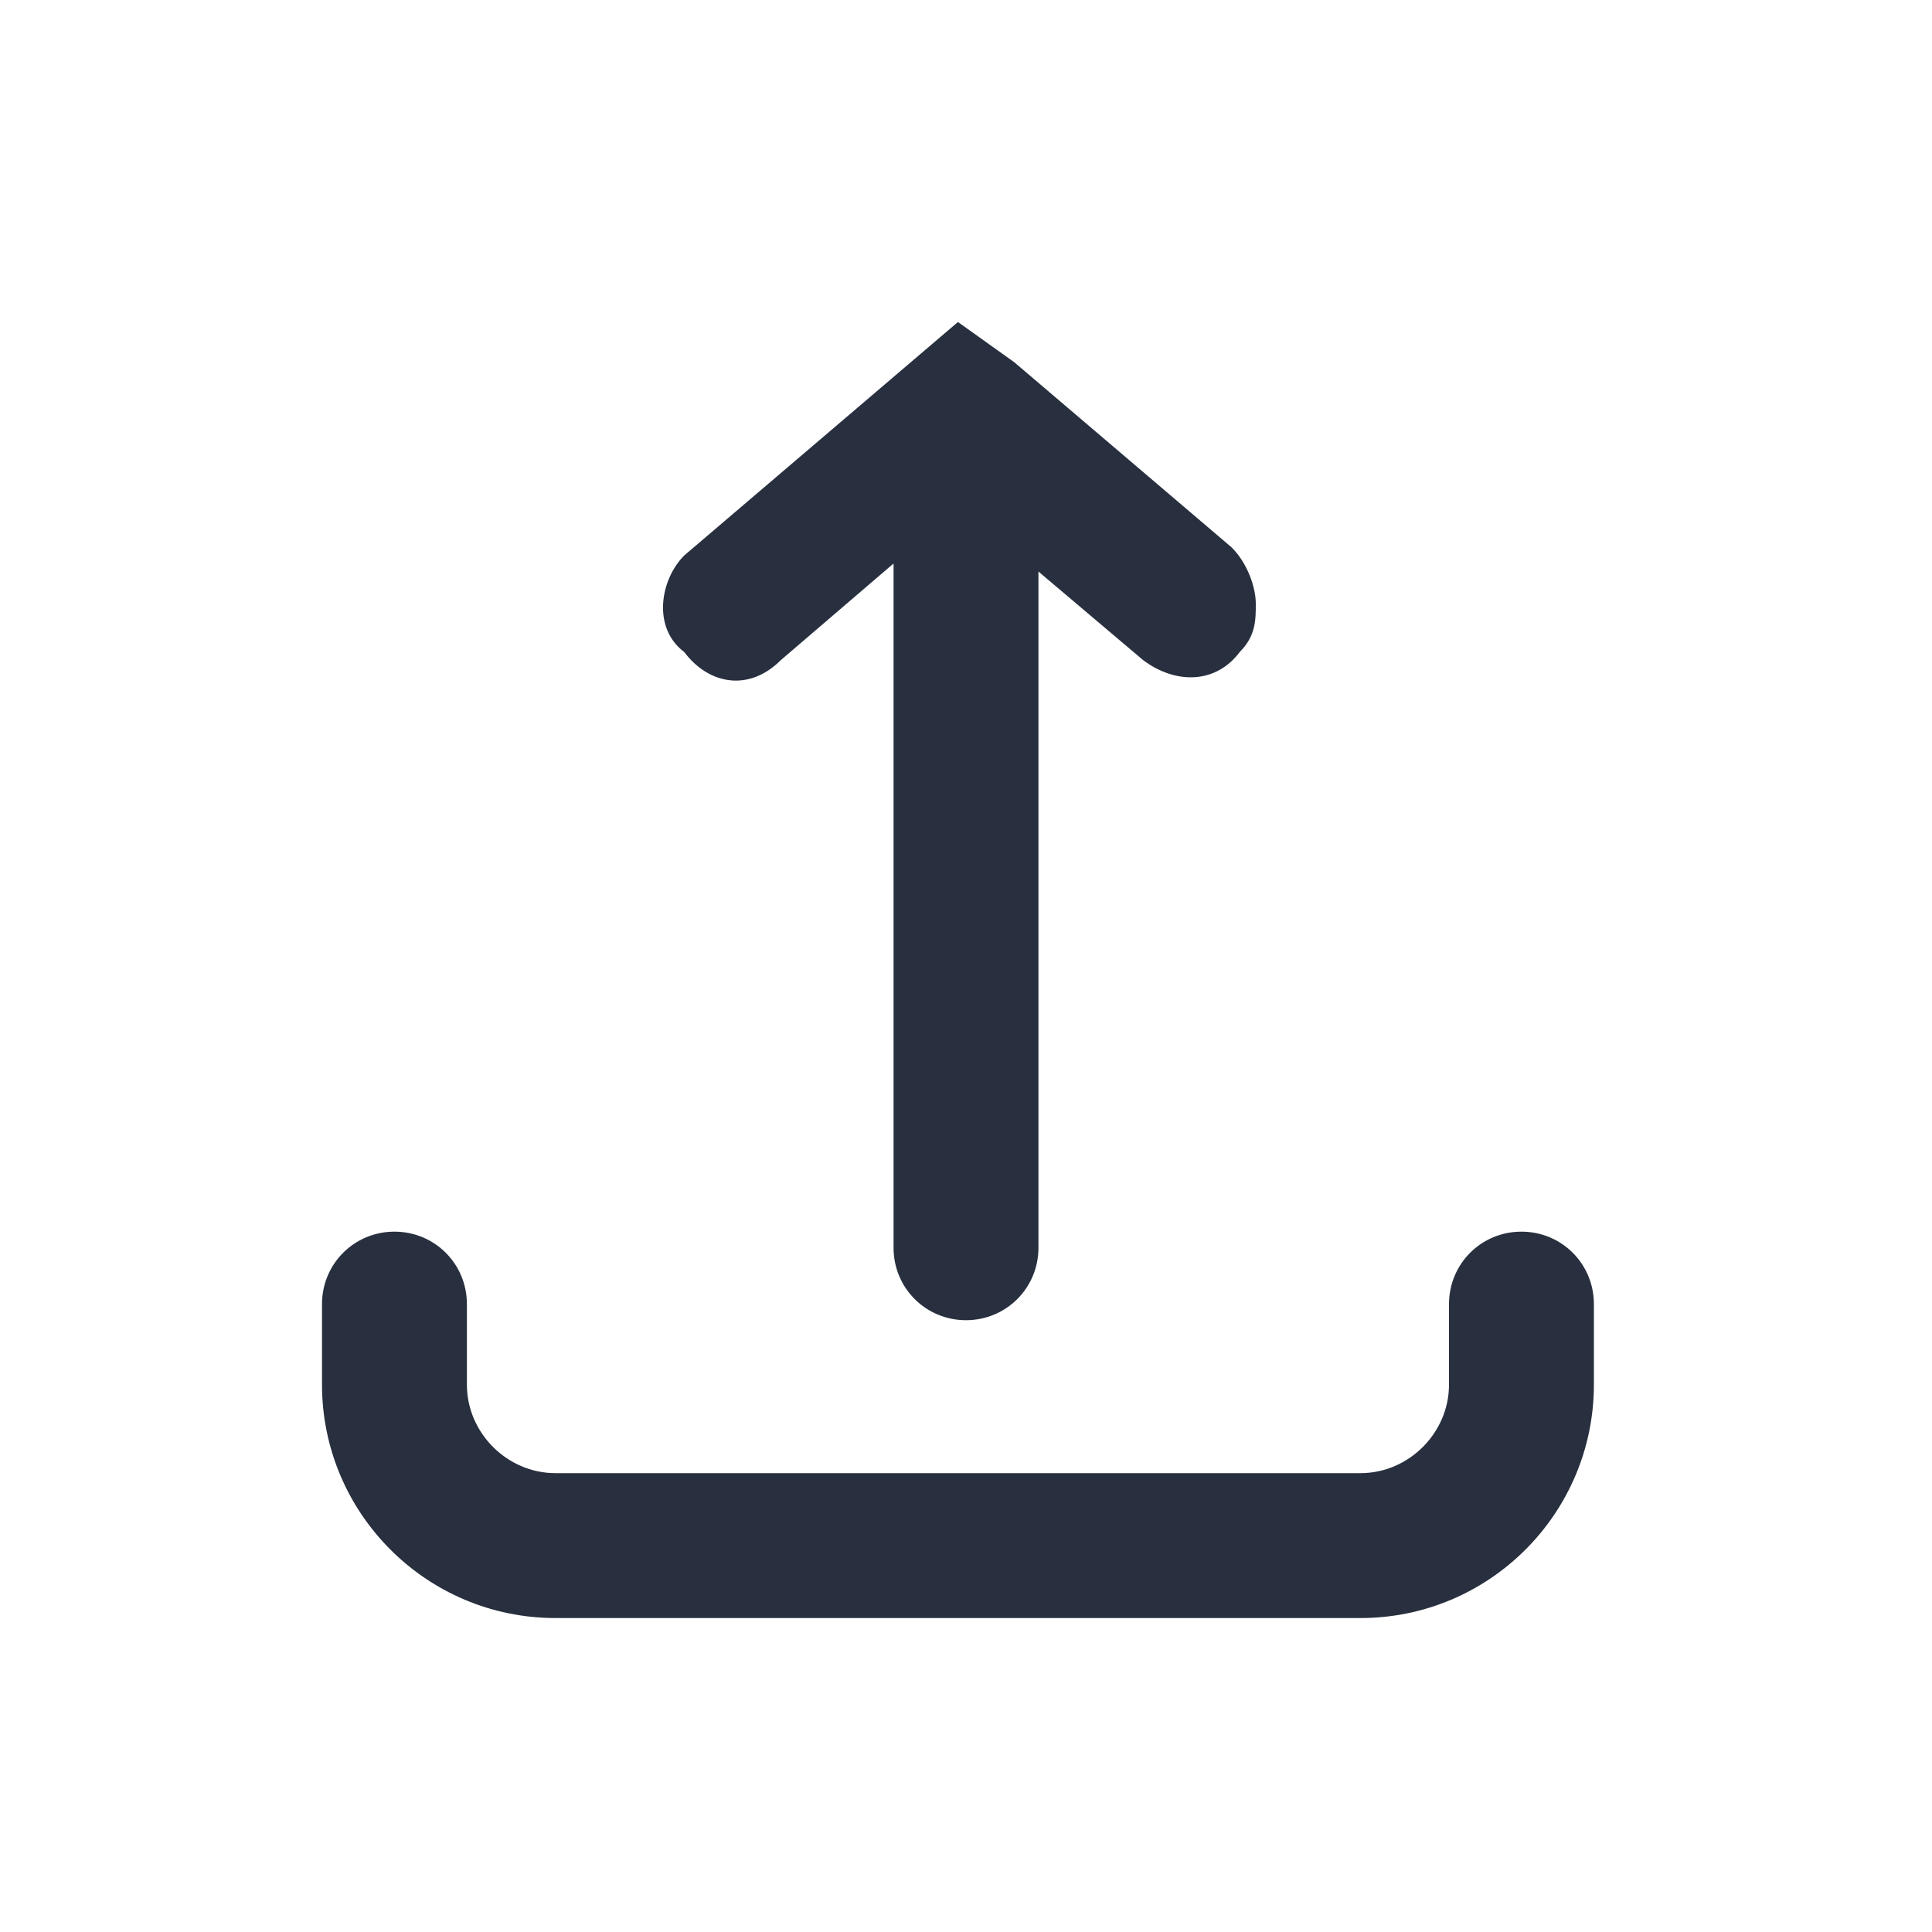
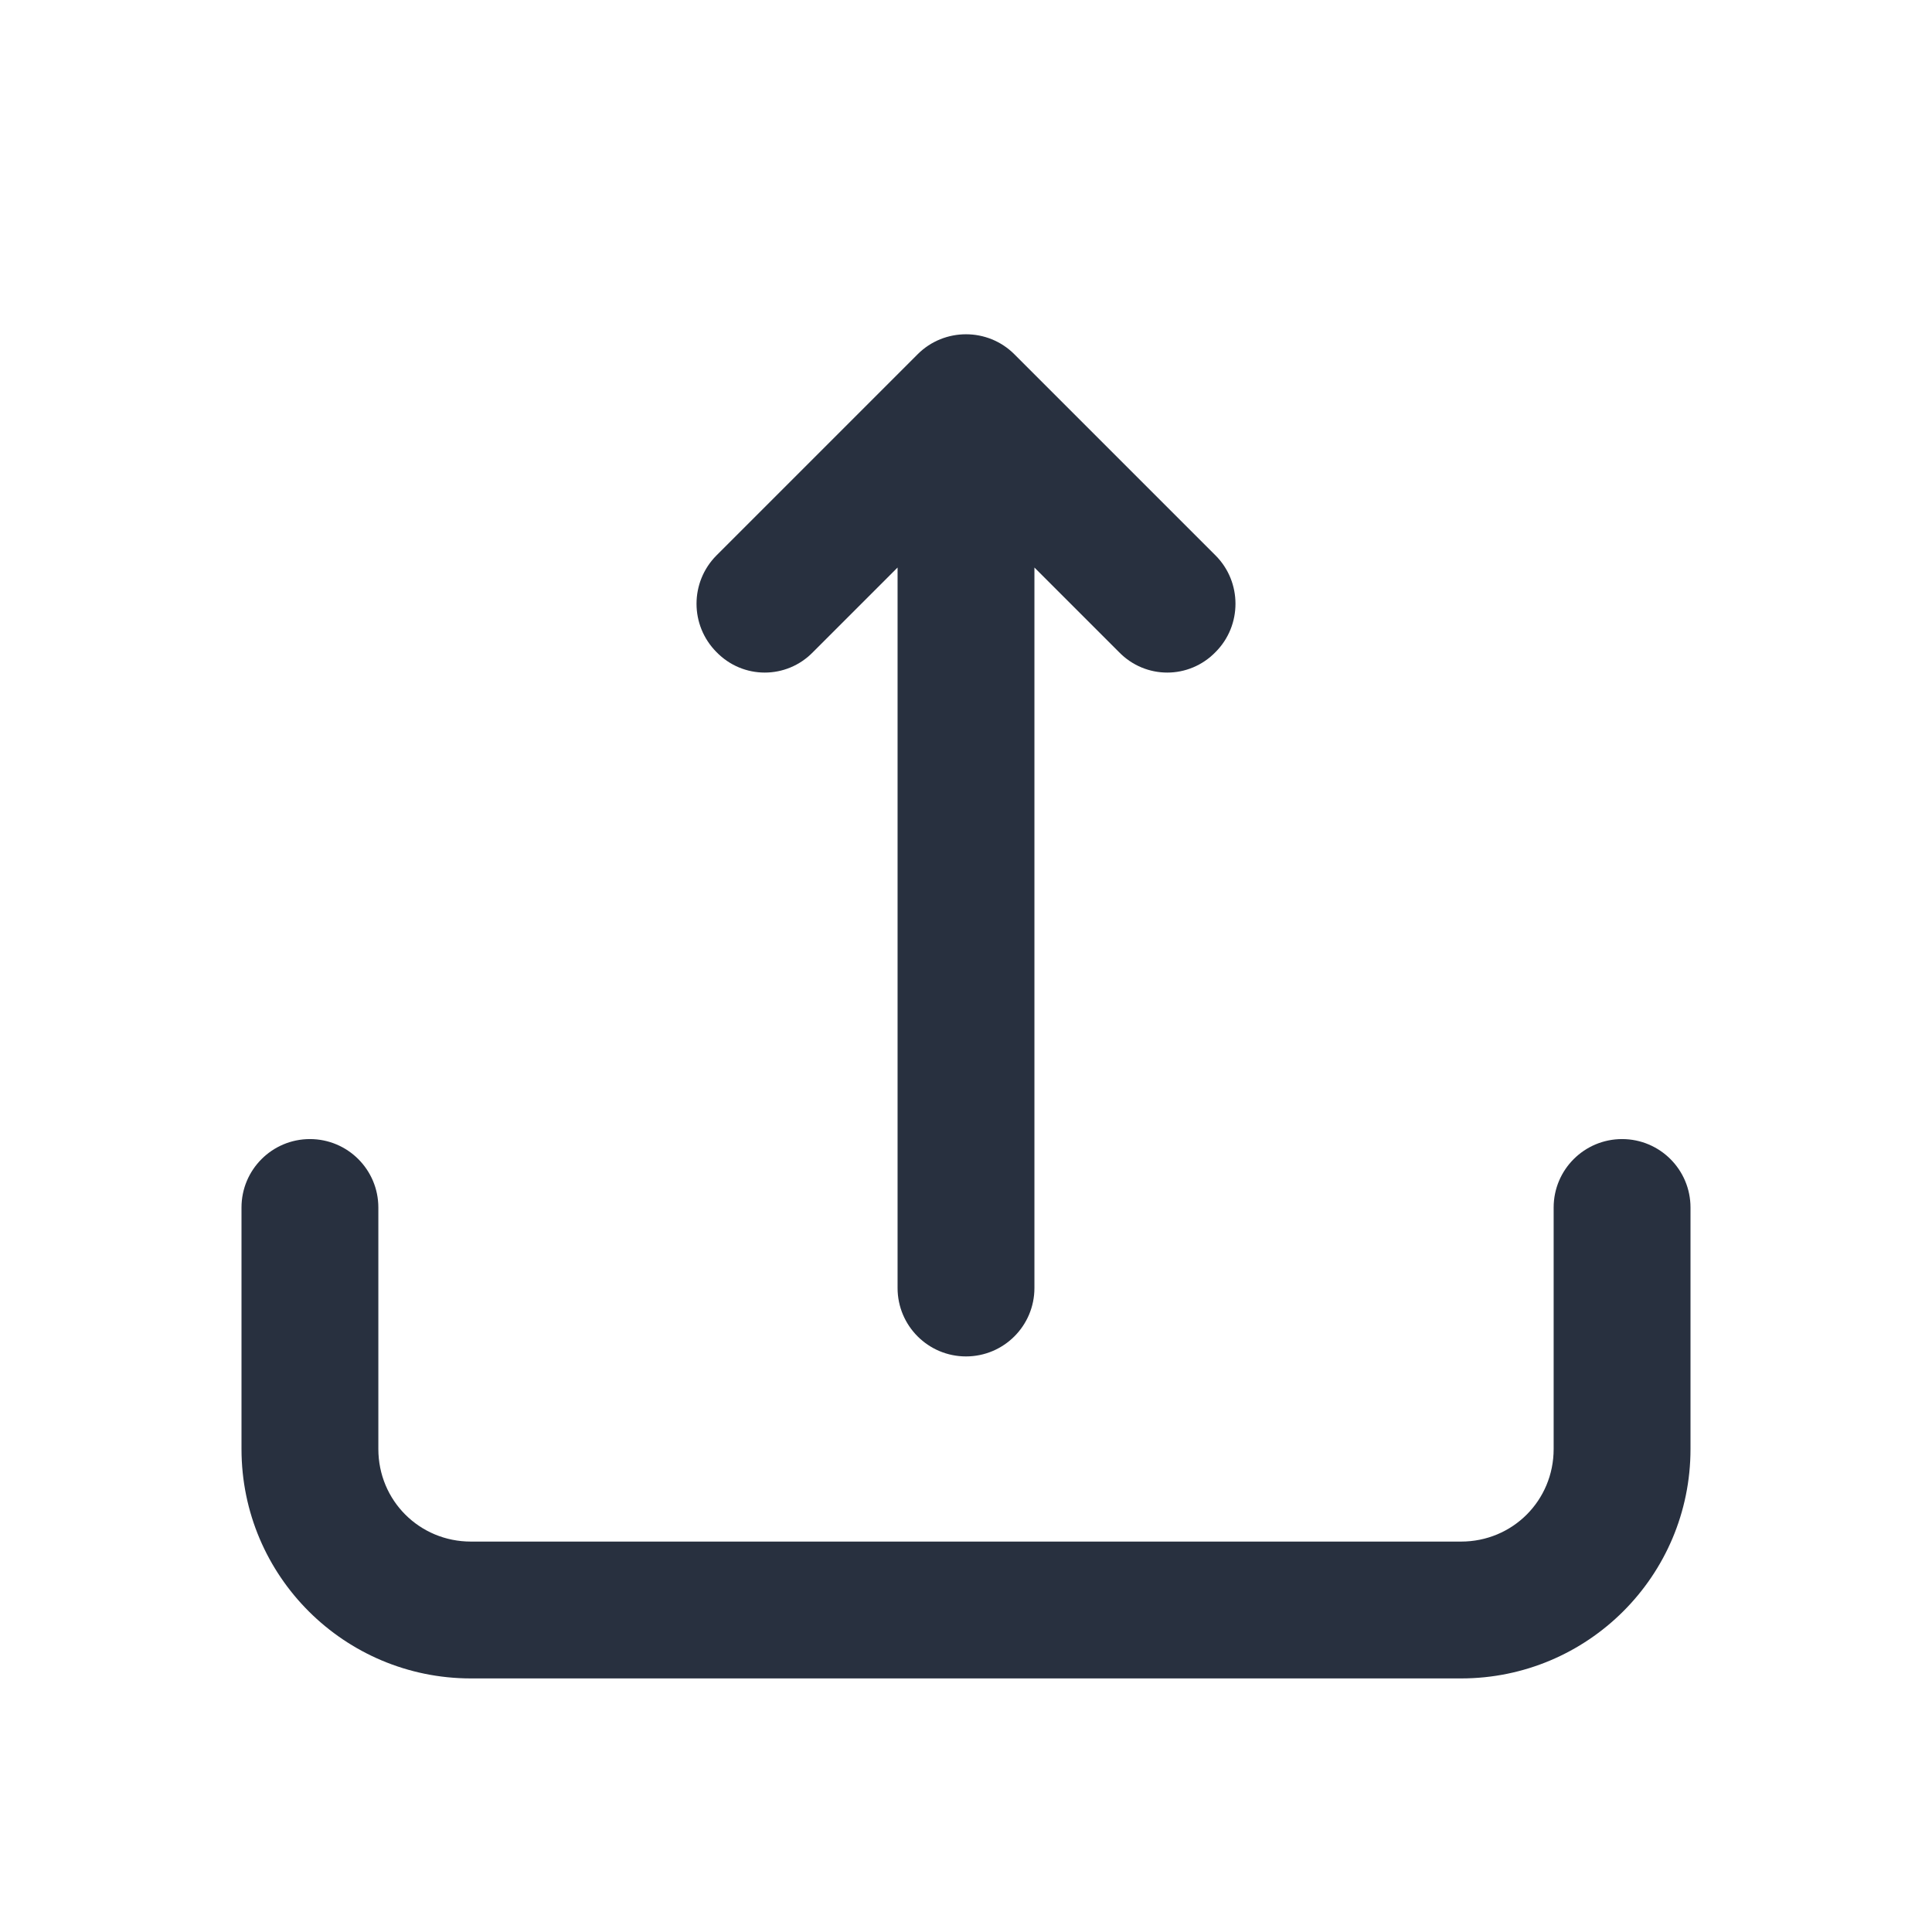
<svg xmlns="http://www.w3.org/2000/svg" width="24" height="24" fill="none">
  <g fill="#28303F">
-     <path d="M18.9 15.3c-.5 0-.9.4-.9.9v1c0 .6-.5 1.1-1.1 1.1h-10c-.6 0-1.1-.5-1.1-1.1v-1c0-.5-.4-.9-.9-.9s-.9.4-.9.9v1c0 1.6 1.3 2.9 2.9 2.9h10c1.6 0 2.9-1.3 2.9-2.9v-1c0-.5-.4-.9-.9-.9Z" />
-     <path d="M9.7 8.2 11.1 7v8.5c0 .5.4.9.9.9s.9-.4.9-.9V7.1l1.3 1.1c.4.3.9.3 1.2-.1.2-.2.2-.4.2-.6 0-.2-.1-.5-.3-.7l-2.7-2.3-.7-.5-3.4 2.9c-.3.3-.4.9 0 1.2.3.4.8.5 1.2.1Z" />
+     <path d="M21 15v3c0 1.58-1.28 2.85-2.85 2.85H5.85C4.28 20.85 3 19.58 3 18v-3a.85.85 0 1 1 1.7 0v3c0 .64.51 1.15 1.15 1.15h12.3c.64 0 1.15-.51 1.15-1.15v-3a.85.85 0 1 1 1.7 0Z" />
+     <path d="M15.1 8.1c-.33.34-.87.34-1.2 0l-1.05-1.05V16a.85.85 0 1 1-1.7 0V7.05L10.1 8.1c-.33.34-.87.34-1.2 0a.851.851 0 0 1 0-1.2l2.5-2.5c.33-.33.87-.33 1.2 0l2.5 2.5c.33.33.33.87 0 1.2Z" />
  </g>
</svg>
